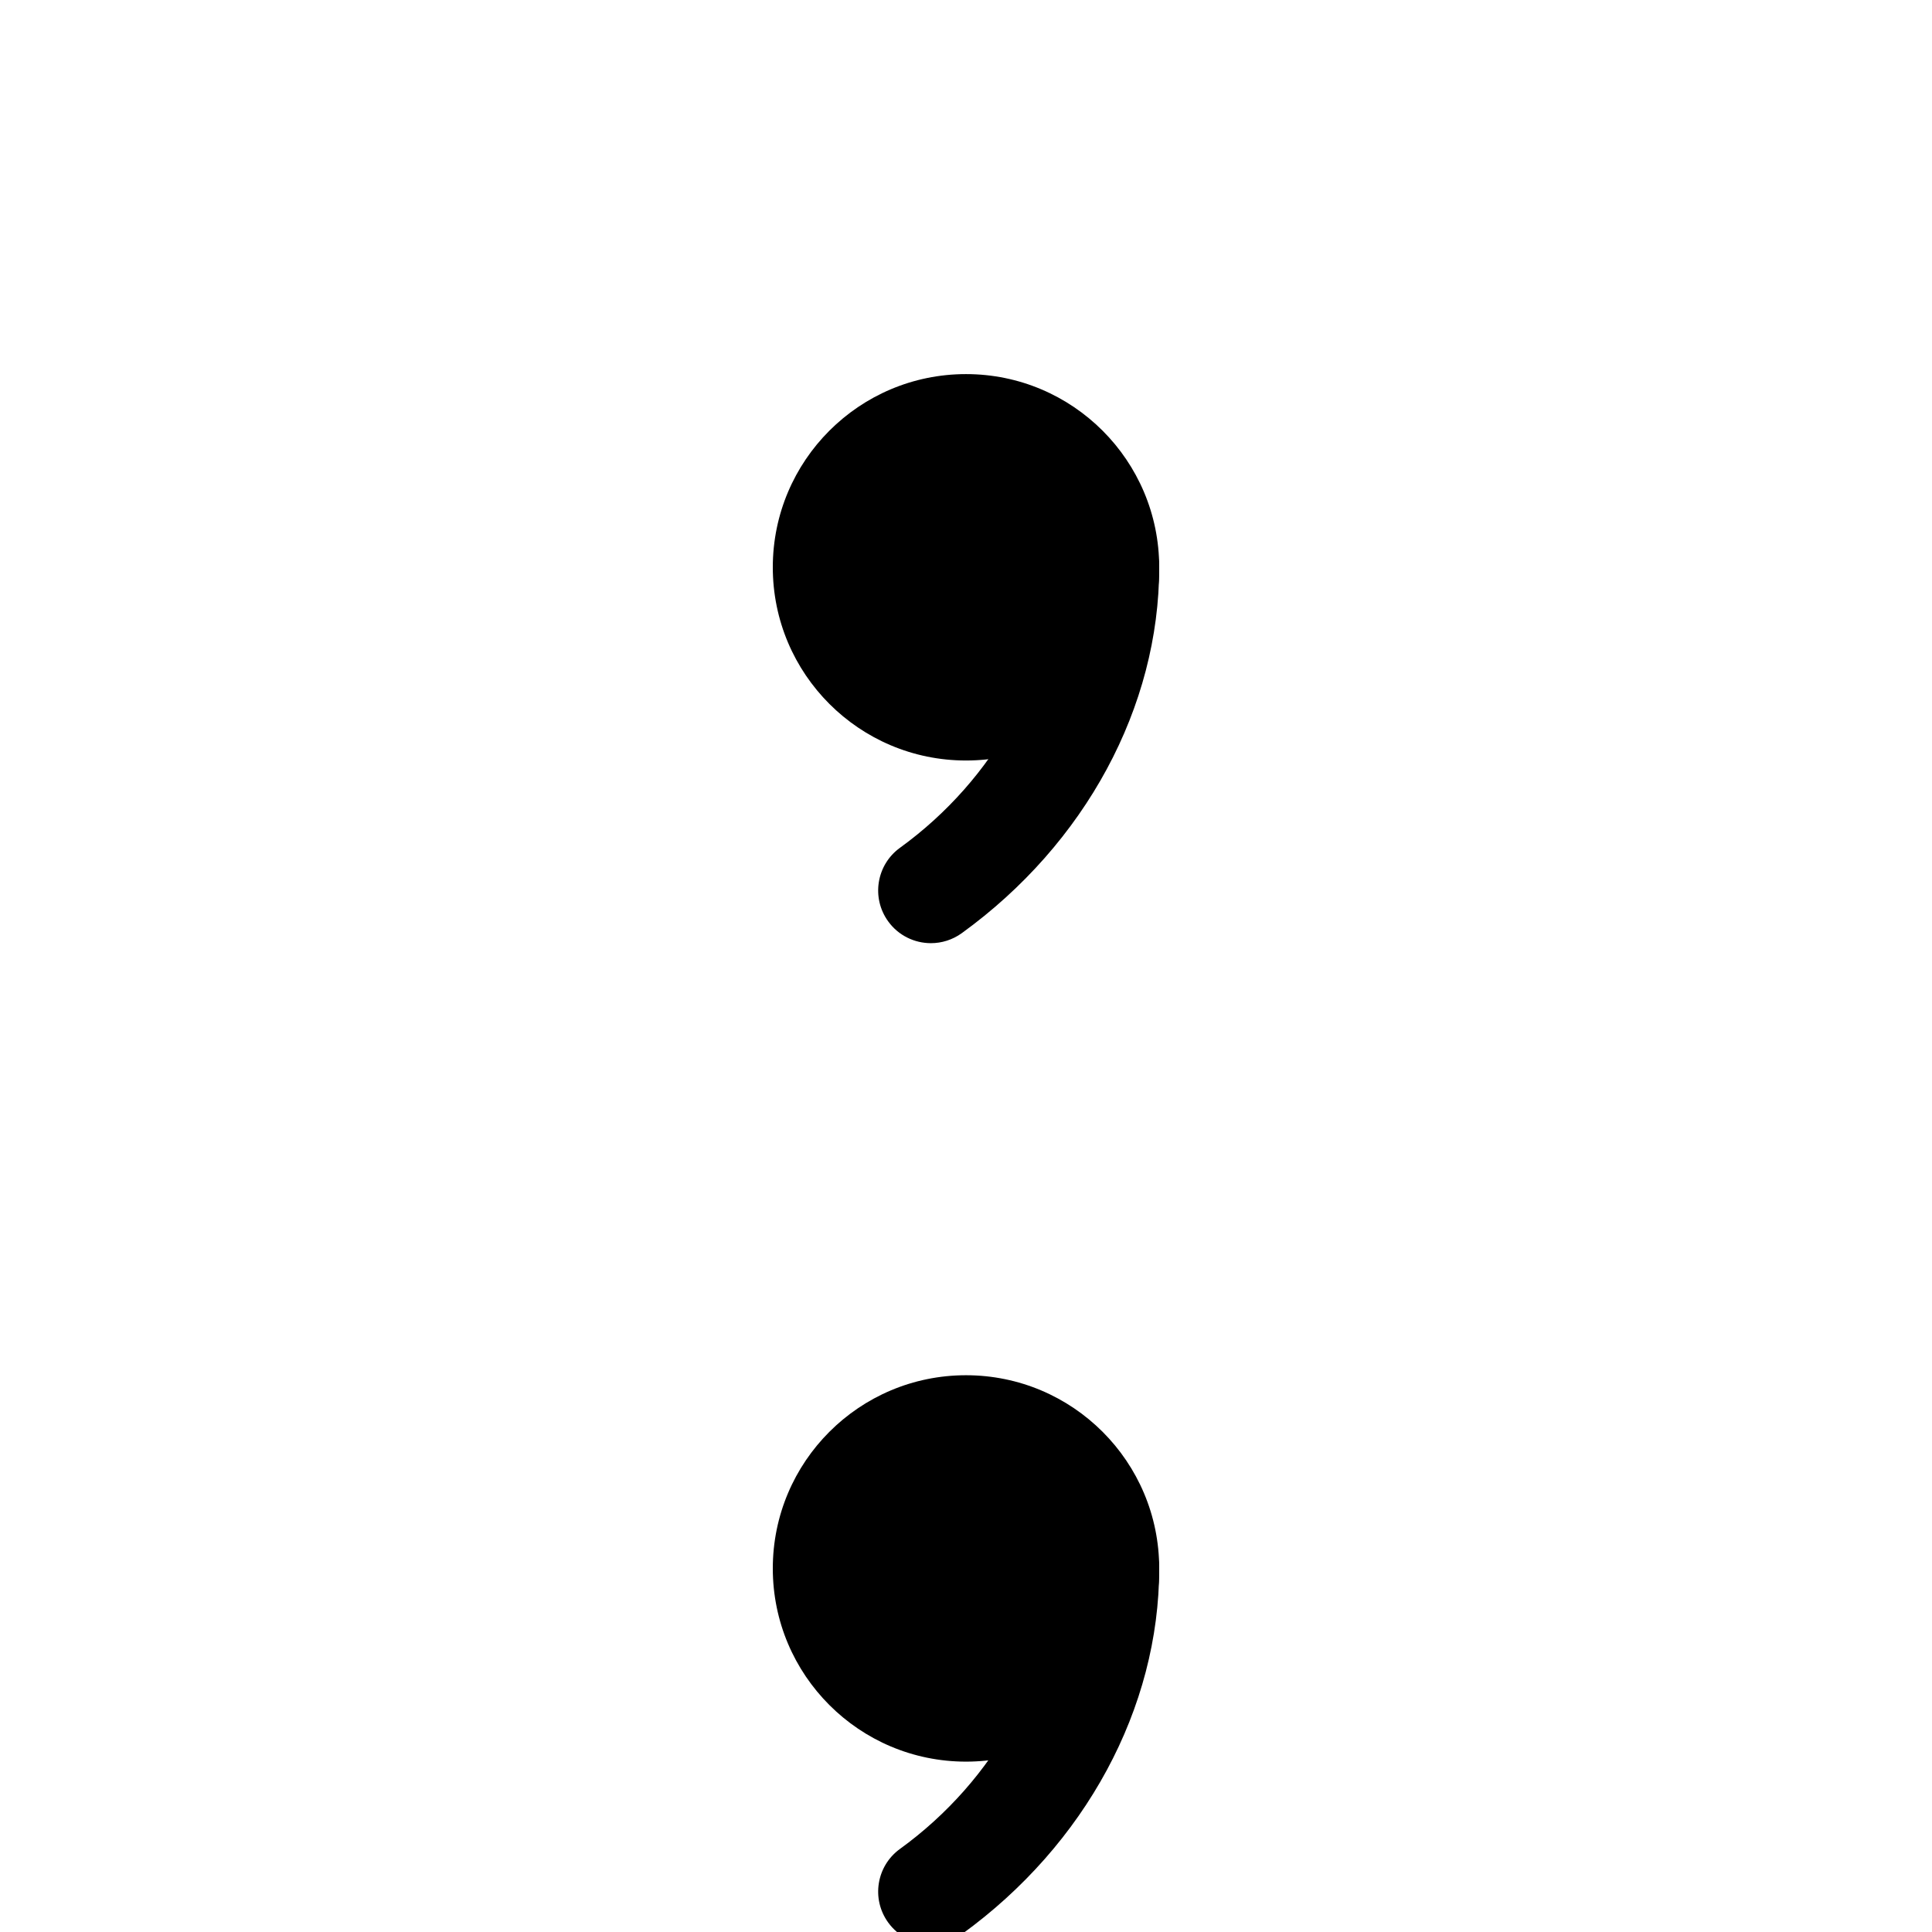
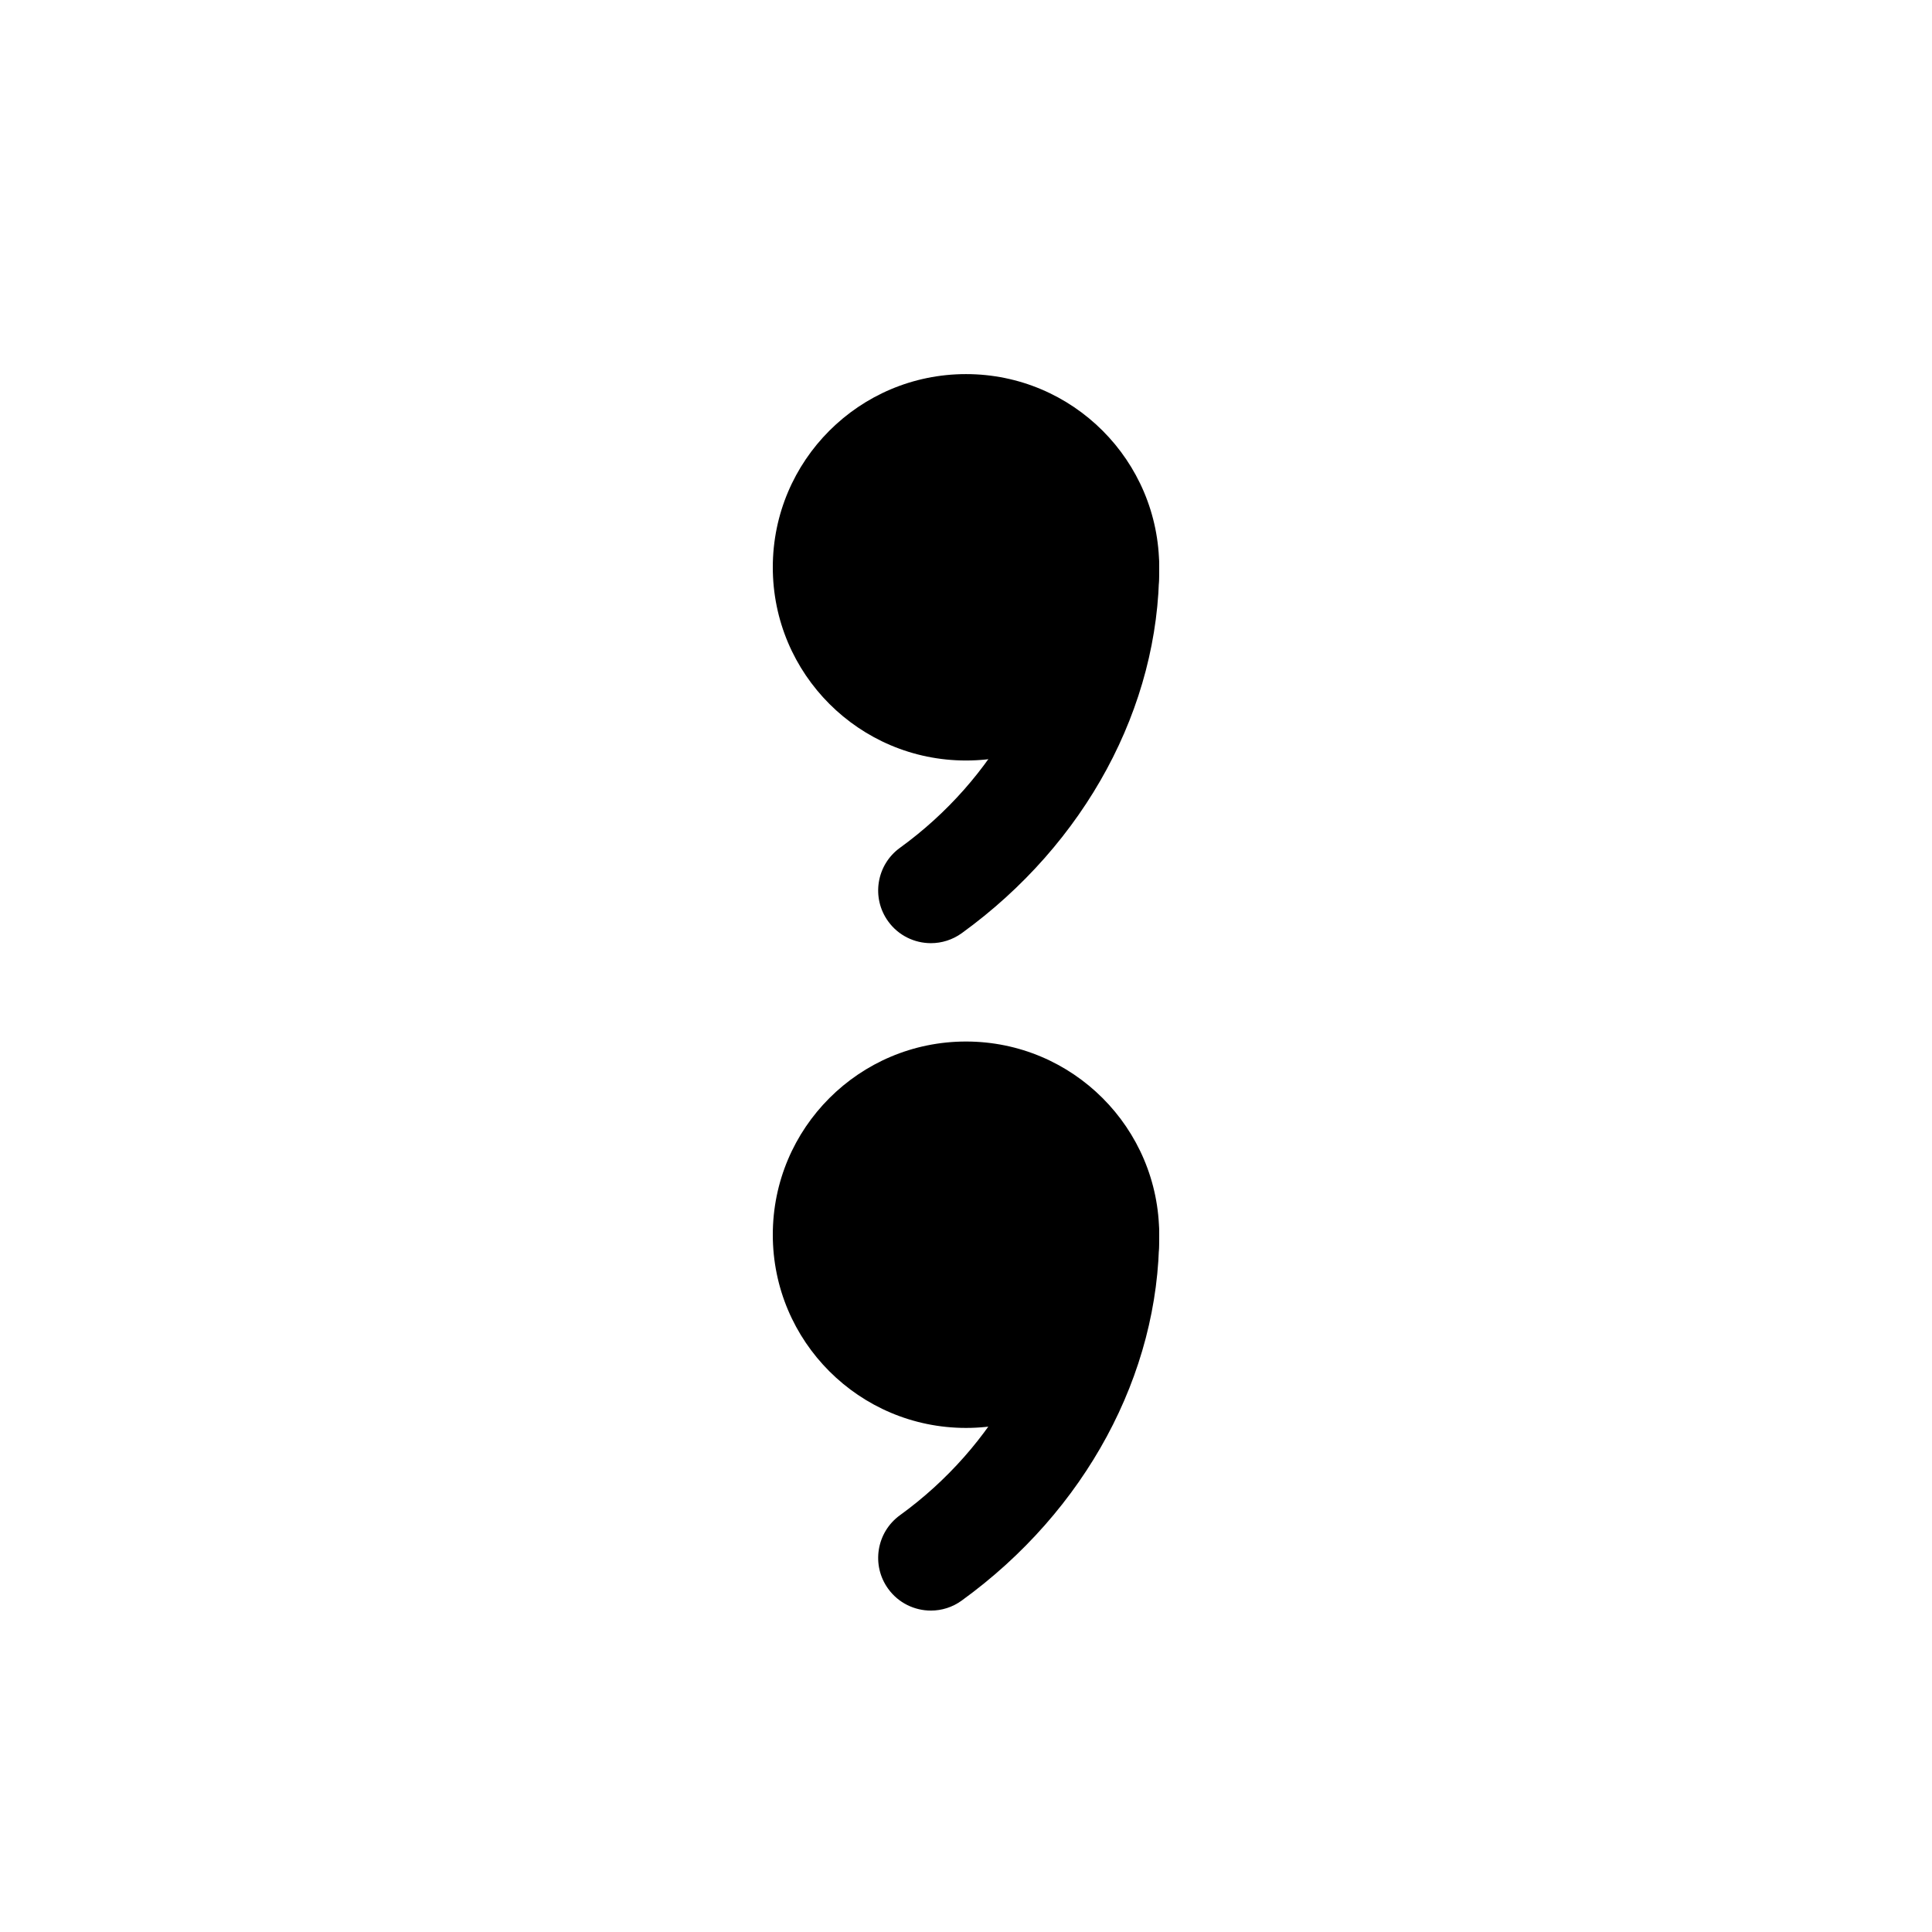
- <svg xmlns="http://www.w3.org/2000/svg" xmlns:xlink="http://www.w3.org/1999/xlink" version="1.1" id="svg2" x="0px" y="0px" width="55px" height="55px" viewBox="0 0 55 55" enable-background="new 0 0 55 55" xml:space="preserve">
-   <g id="g5" transform="translate(0,-9.5)">
-     <g id="ww_50">
-       <g id="circle8">
-         <circle cx="27.5" cy="25.65" r="5.5" />
-       </g>
-       <g id="path10">
-         <path d="M26.501,36.35c-0.465,0-0.923-0.215-1.216-0.62c-0.486-0.671-0.336-1.609,0.335-2.095C28.322,31.679,30,28.619,30,25.65     c0-0.829,0.672-1.5,1.5-1.5s1.5,0.671,1.5,1.5c0,3.974-2.101,7.867-5.62,10.415C27.114,36.257,26.806,36.35,26.501,36.35z" />
-       </g>
-     </g>
-   </g>
-   <g id="use12" transform="translate(0,9.5)" xlink:href="#ww_50">
-     <g id="ww_50_1_">
-       <g id="circle8_1_">
-         <circle cx="27.5" cy="35.15" r="5.5" />
-       </g>
-       <g id="path10_1_">
-         <path d="M26.501,45.85c-0.465,0-0.923-0.215-1.216-0.62c-0.486-0.671-0.336-1.609,0.335-2.095C28.322,41.179,30,38.12,30,35.15     c0-0.828,0.672-1.5,1.5-1.5s1.5,0.672,1.5,1.5c0,3.974-2.102,7.866-5.621,10.414C27.114,45.757,26.806,45.85,26.501,45.85z" />
-       </g>
-     </g>
-   </g>
+ <svg xmlns="http://www.w3.org/2000/svg" version="1.1" id="svg2" x="0px" y="0px" width="55px" height="55px" viewBox="0 0 55 55" enable-background="new 0 0 55 55" xml:space="preserve">
+   <circle cx="27.5" cy="16.15" r="5.5" />
+   <path d="M26.501,26.85c-0.465,0-0.923-0.215-1.216-0.62c-0.486-0.671-0.336-1.609,0.335-2.095C28.322,22.179,30,19.119,30,16.15  c0-0.829,0.672-1.5,1.5-1.5s1.5,0.671,1.5,1.5c0,3.974-2.101,7.867-5.62,10.415C27.114,26.757,26.806,26.85,26.501,26.85z" />
+   <circle cx="27.5" cy="35.15" r="5.5" />
+   <path d="M26.501,45.85c-0.465,0-0.923-0.215-1.216-0.62c-0.486-0.671-0.336-1.609,0.335-2.095C28.322,41.179,30,38.12,30,35.15  c0-0.828,0.672-1.5,1.5-1.5s1.5,0.672,1.5,1.5c0,3.974-2.102,7.866-5.621,10.414C27.114,45.757,26.806,45.85,26.501,45.85z" />
</svg>
